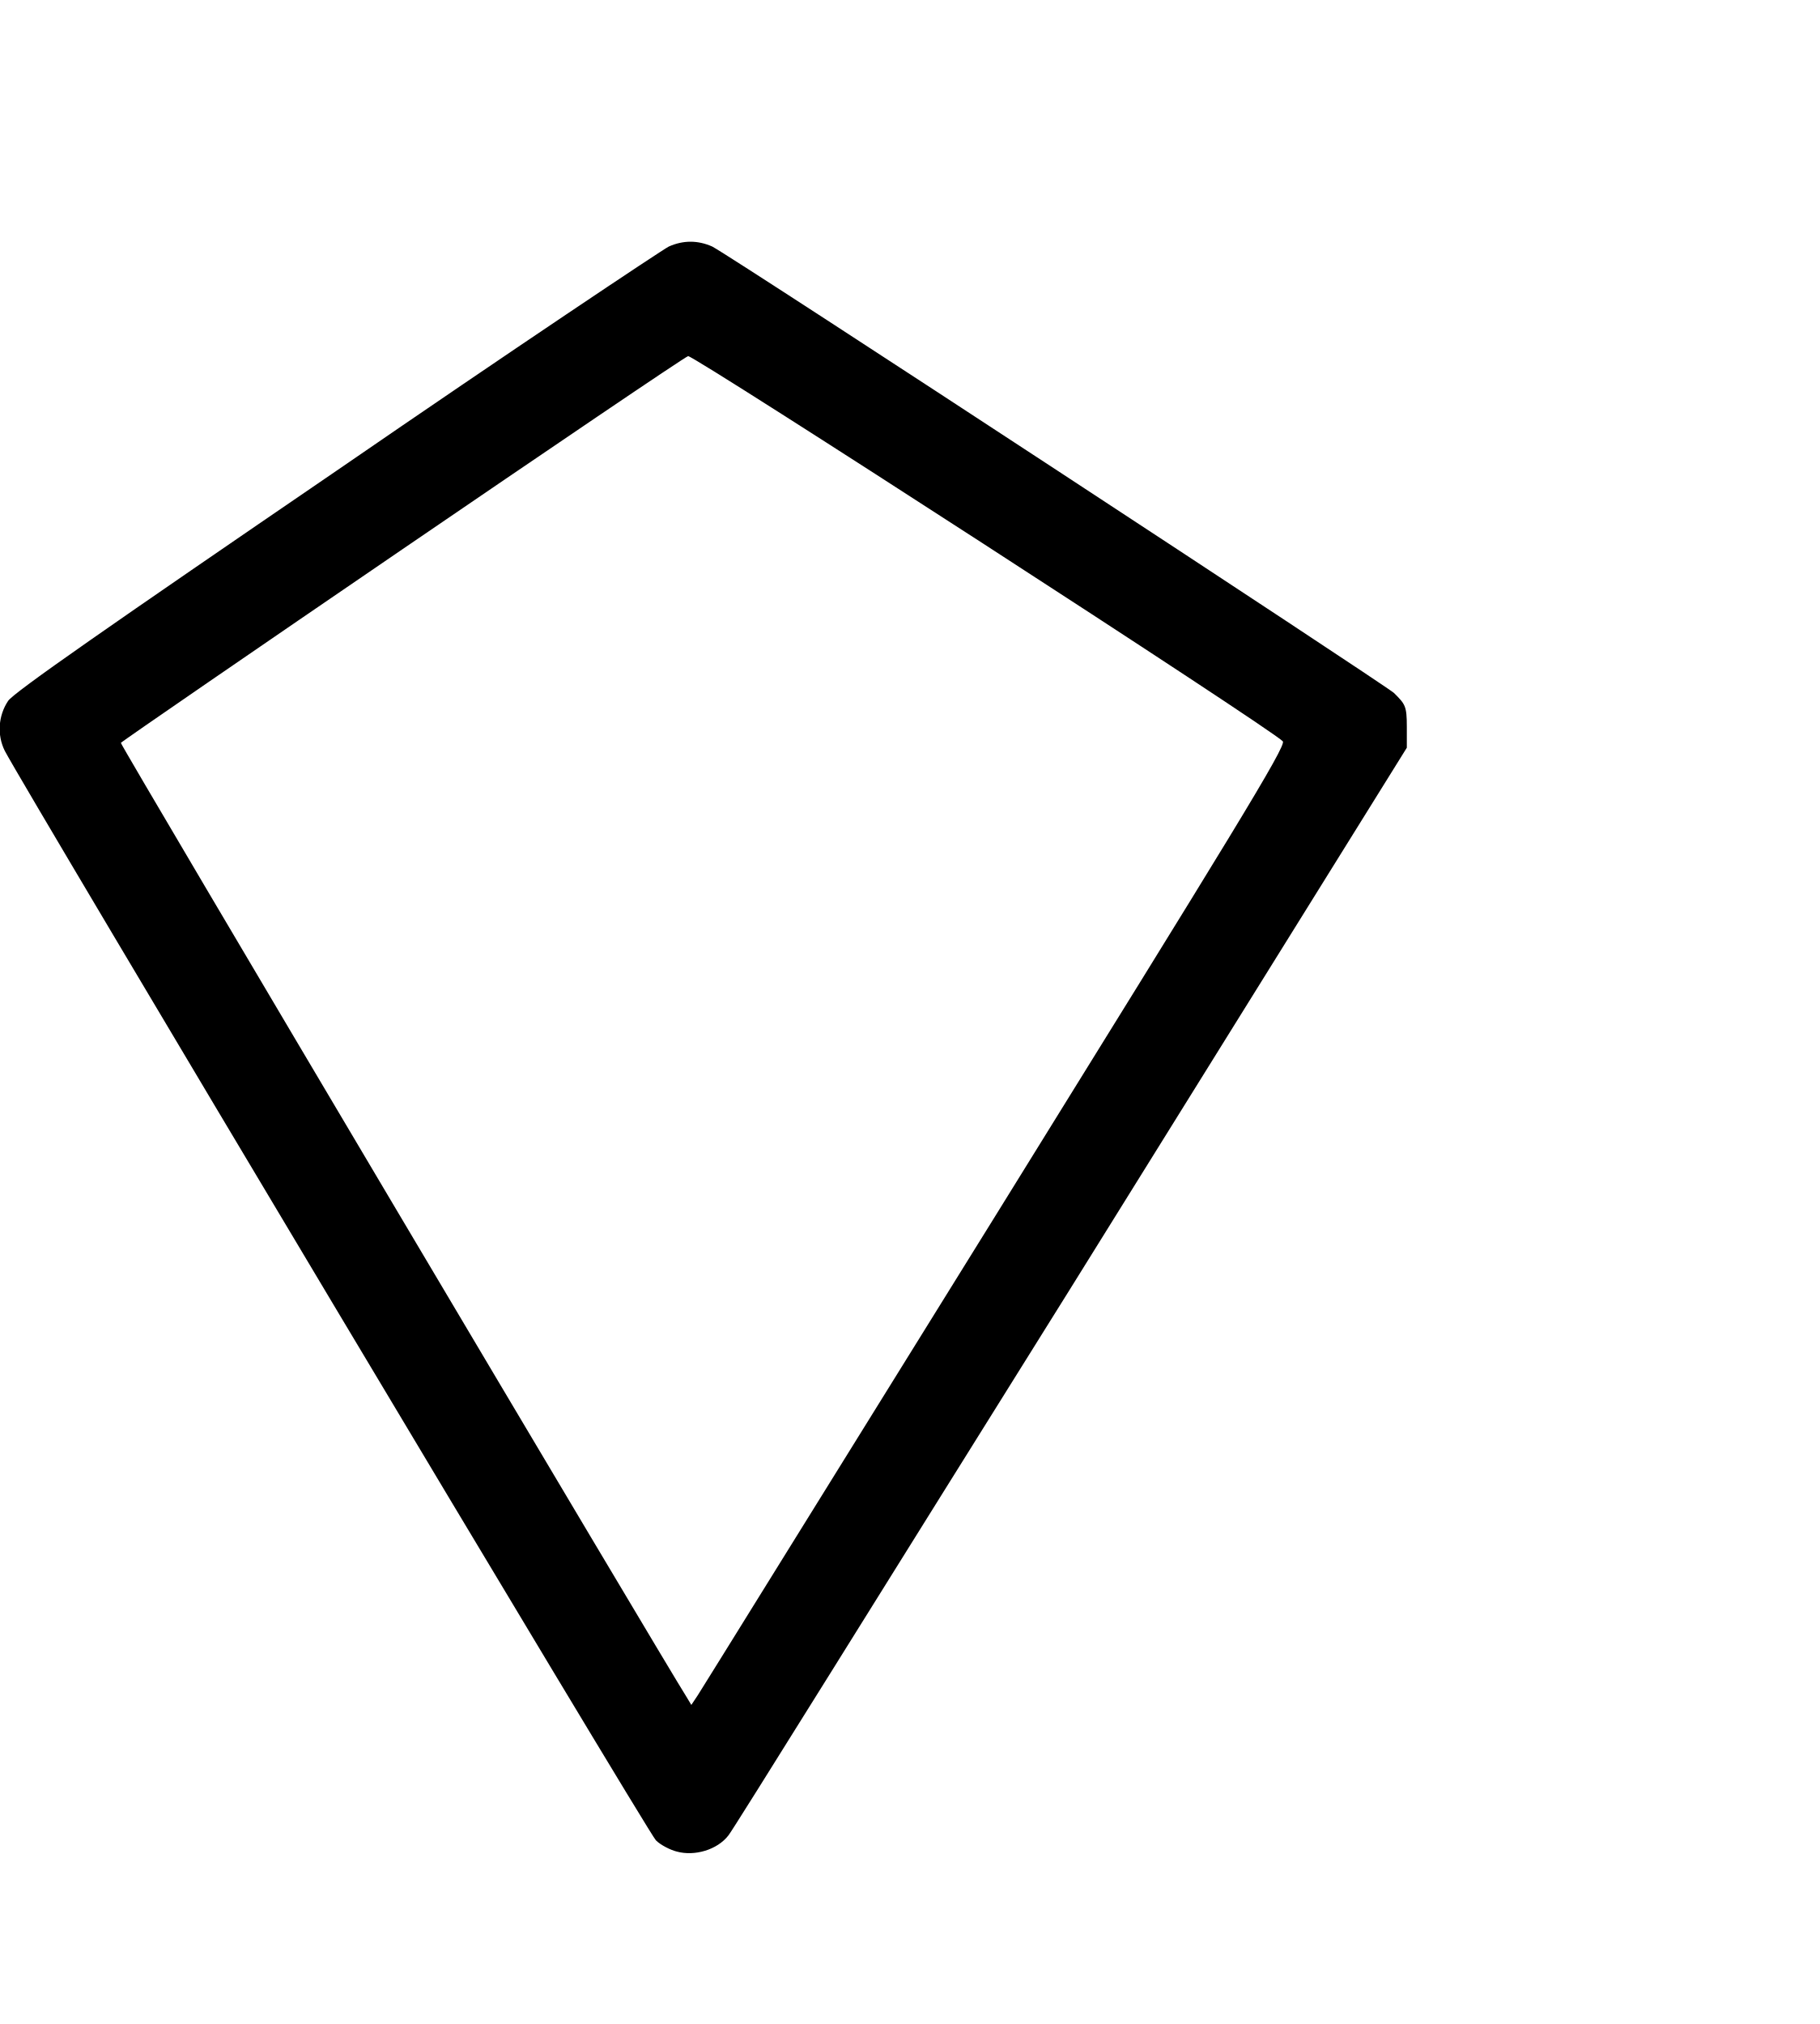
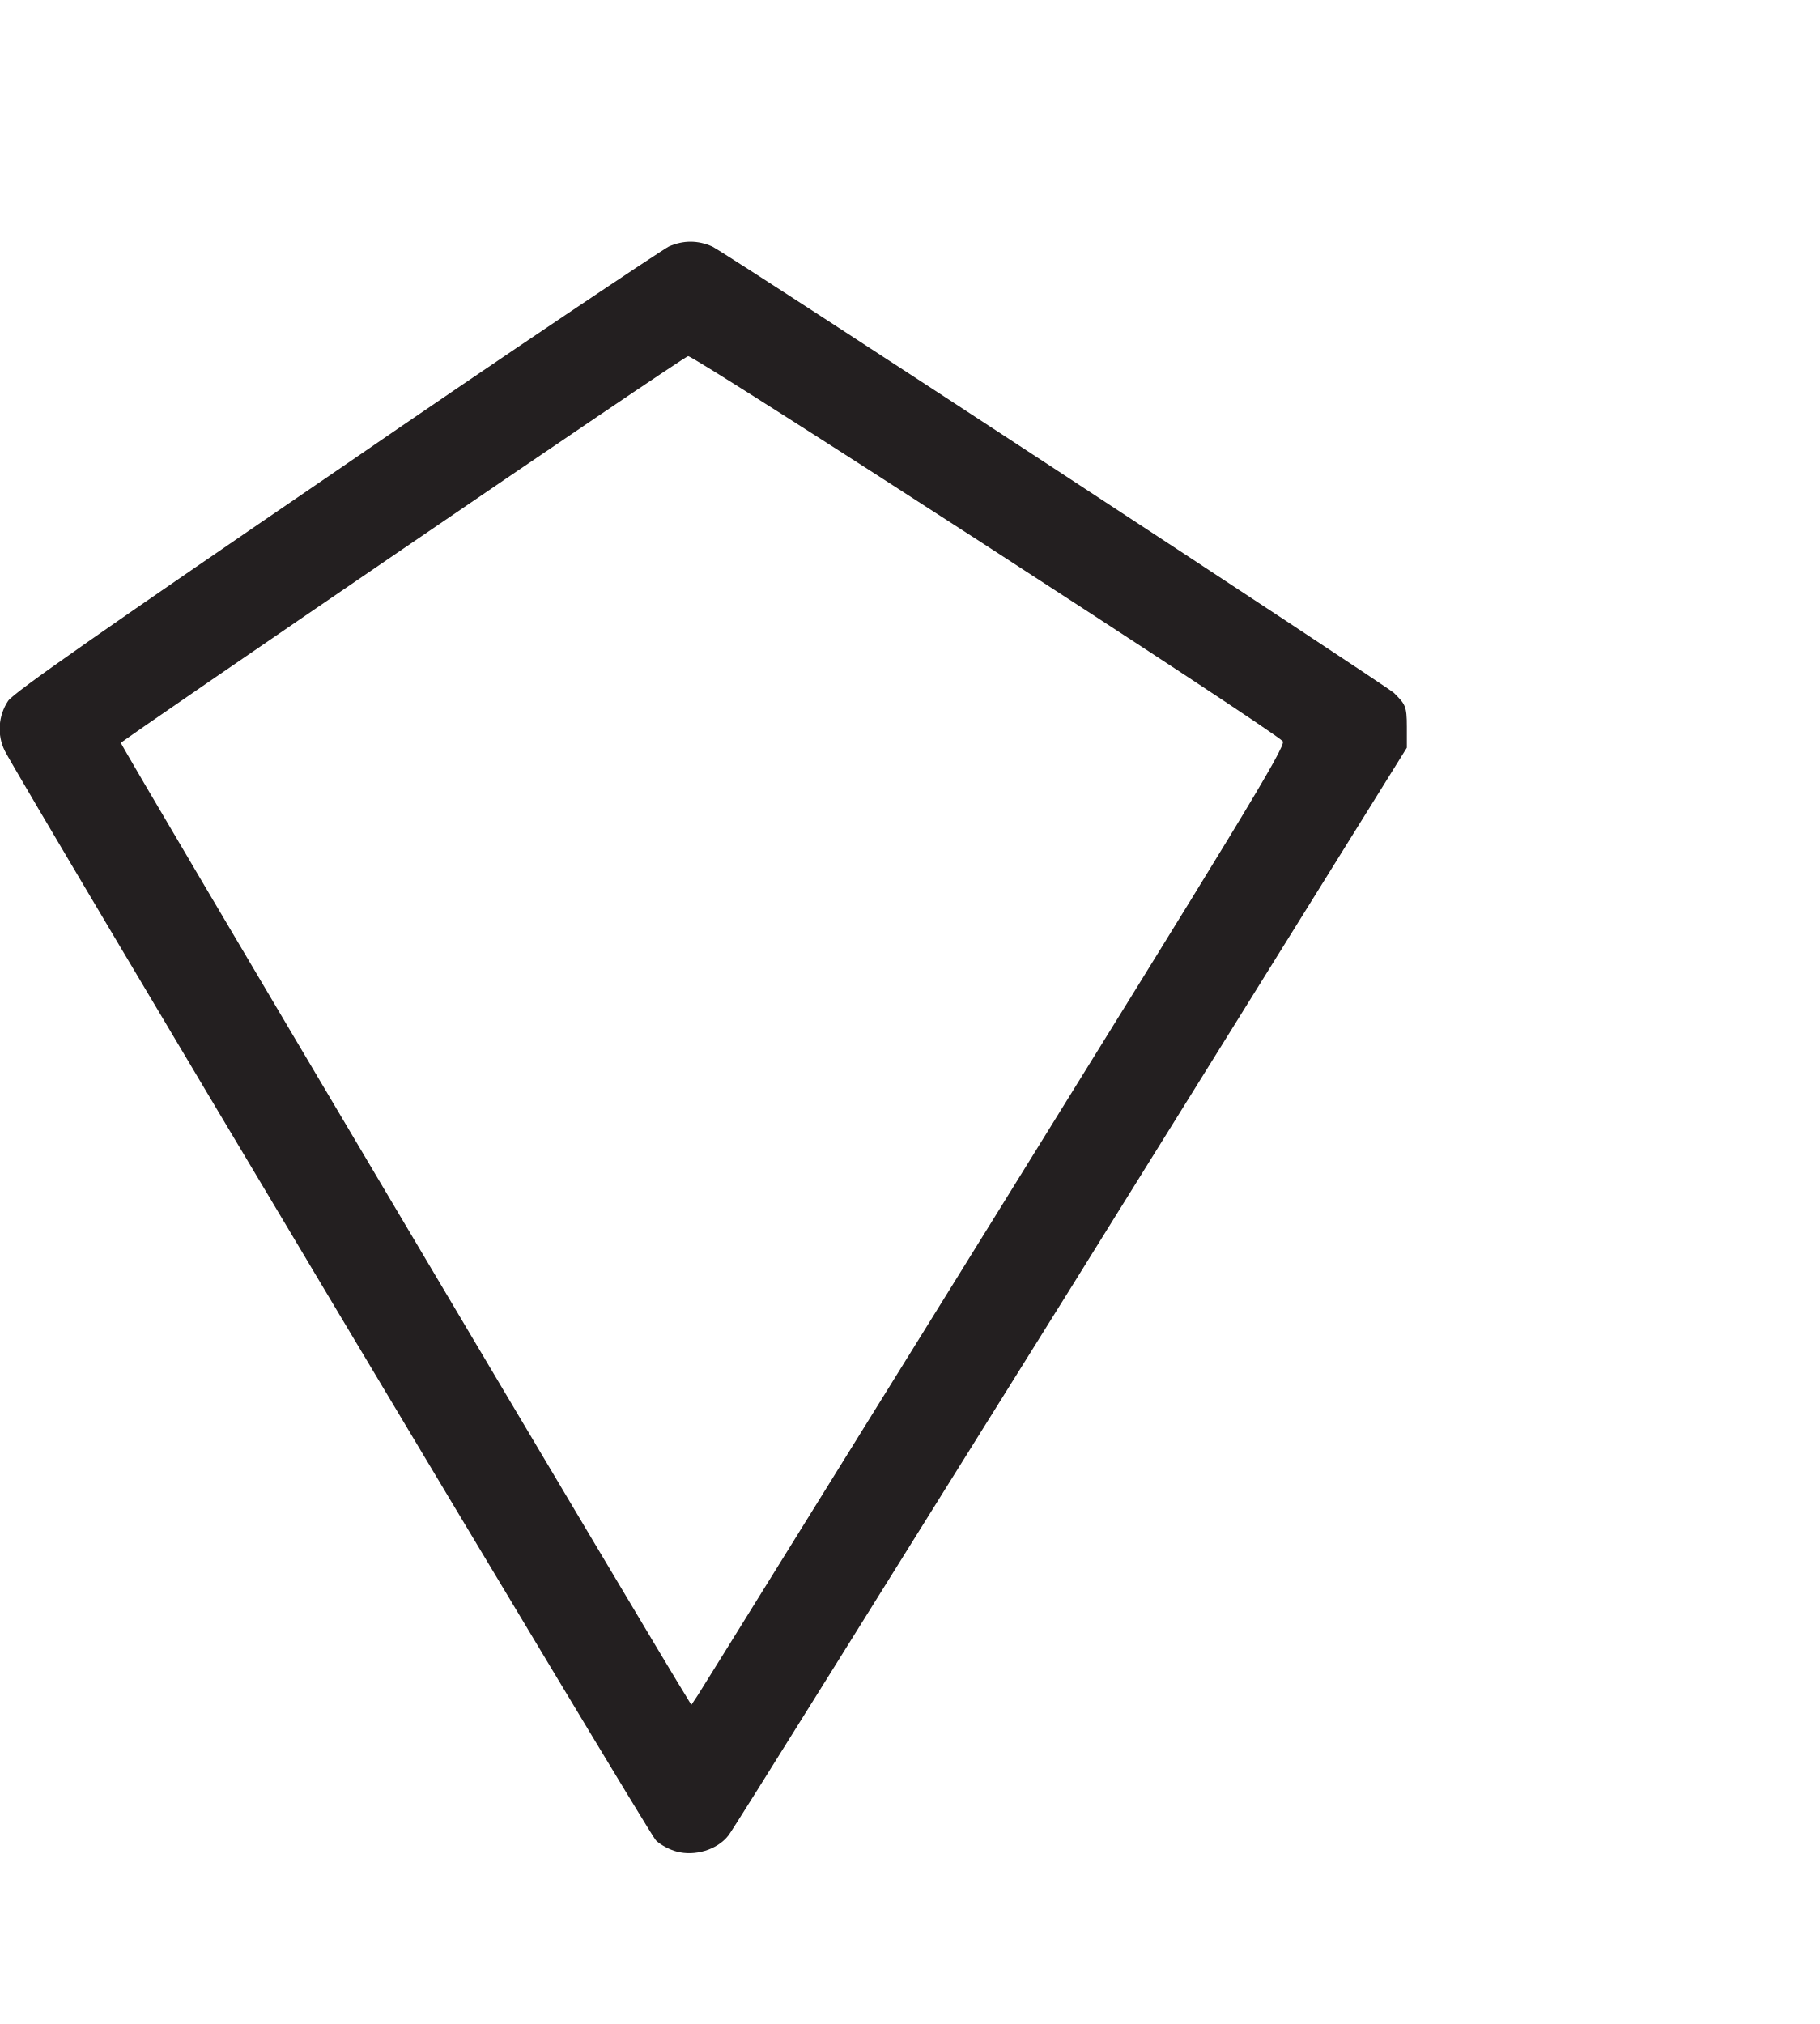
<svg xmlns="http://www.w3.org/2000/svg" viewBox="0 0 1129 1256">
-   <path d="M420-149c-4 1-10 4-13 7-5 5-392 653-404 676-5 10-4 22 2 31 3 5 65 48 204 143 109 75 202 137 206 139 9 4 18 4 27 0 15-8 416-271 423-277 7-7 8-8 8-21v-13l-209-336c-115-184-210-337-212-339-7-9-21-13-32-10z m198 395c145 234 181 292 178 294-6 7-366 240-369 239-4-1-352-239-352-240 0-2 340-575 351-592l3-5 4 6c2 3 85 137 185 298z" transform="translate(0,1000) scale(1, -1)" style="fill: currentcolor;" />
+   <path d="M420-149c-4 1-10 4-13 7-5 5-392 653-404 676-5 10-4 22 2 31 3 5 65 48 204 143 109 75 202 137 206 139 9 4 18 4 27 0 15-8 416-271 423-277 7-7 8-8 8-21v-13l-209-336c-115-184-210-337-212-339-7-9-21-13-32-10z m198 395c145 234 181 292 178 294-6 7-366 240-369 239-4-1-352-239-352-240 0-2 340-575 351-592l3-5 4 6c2 3 85 137 185 298z" transform="translate(0,1000) scale(1, -1)" style="fill: #231f20;" />
</svg>
